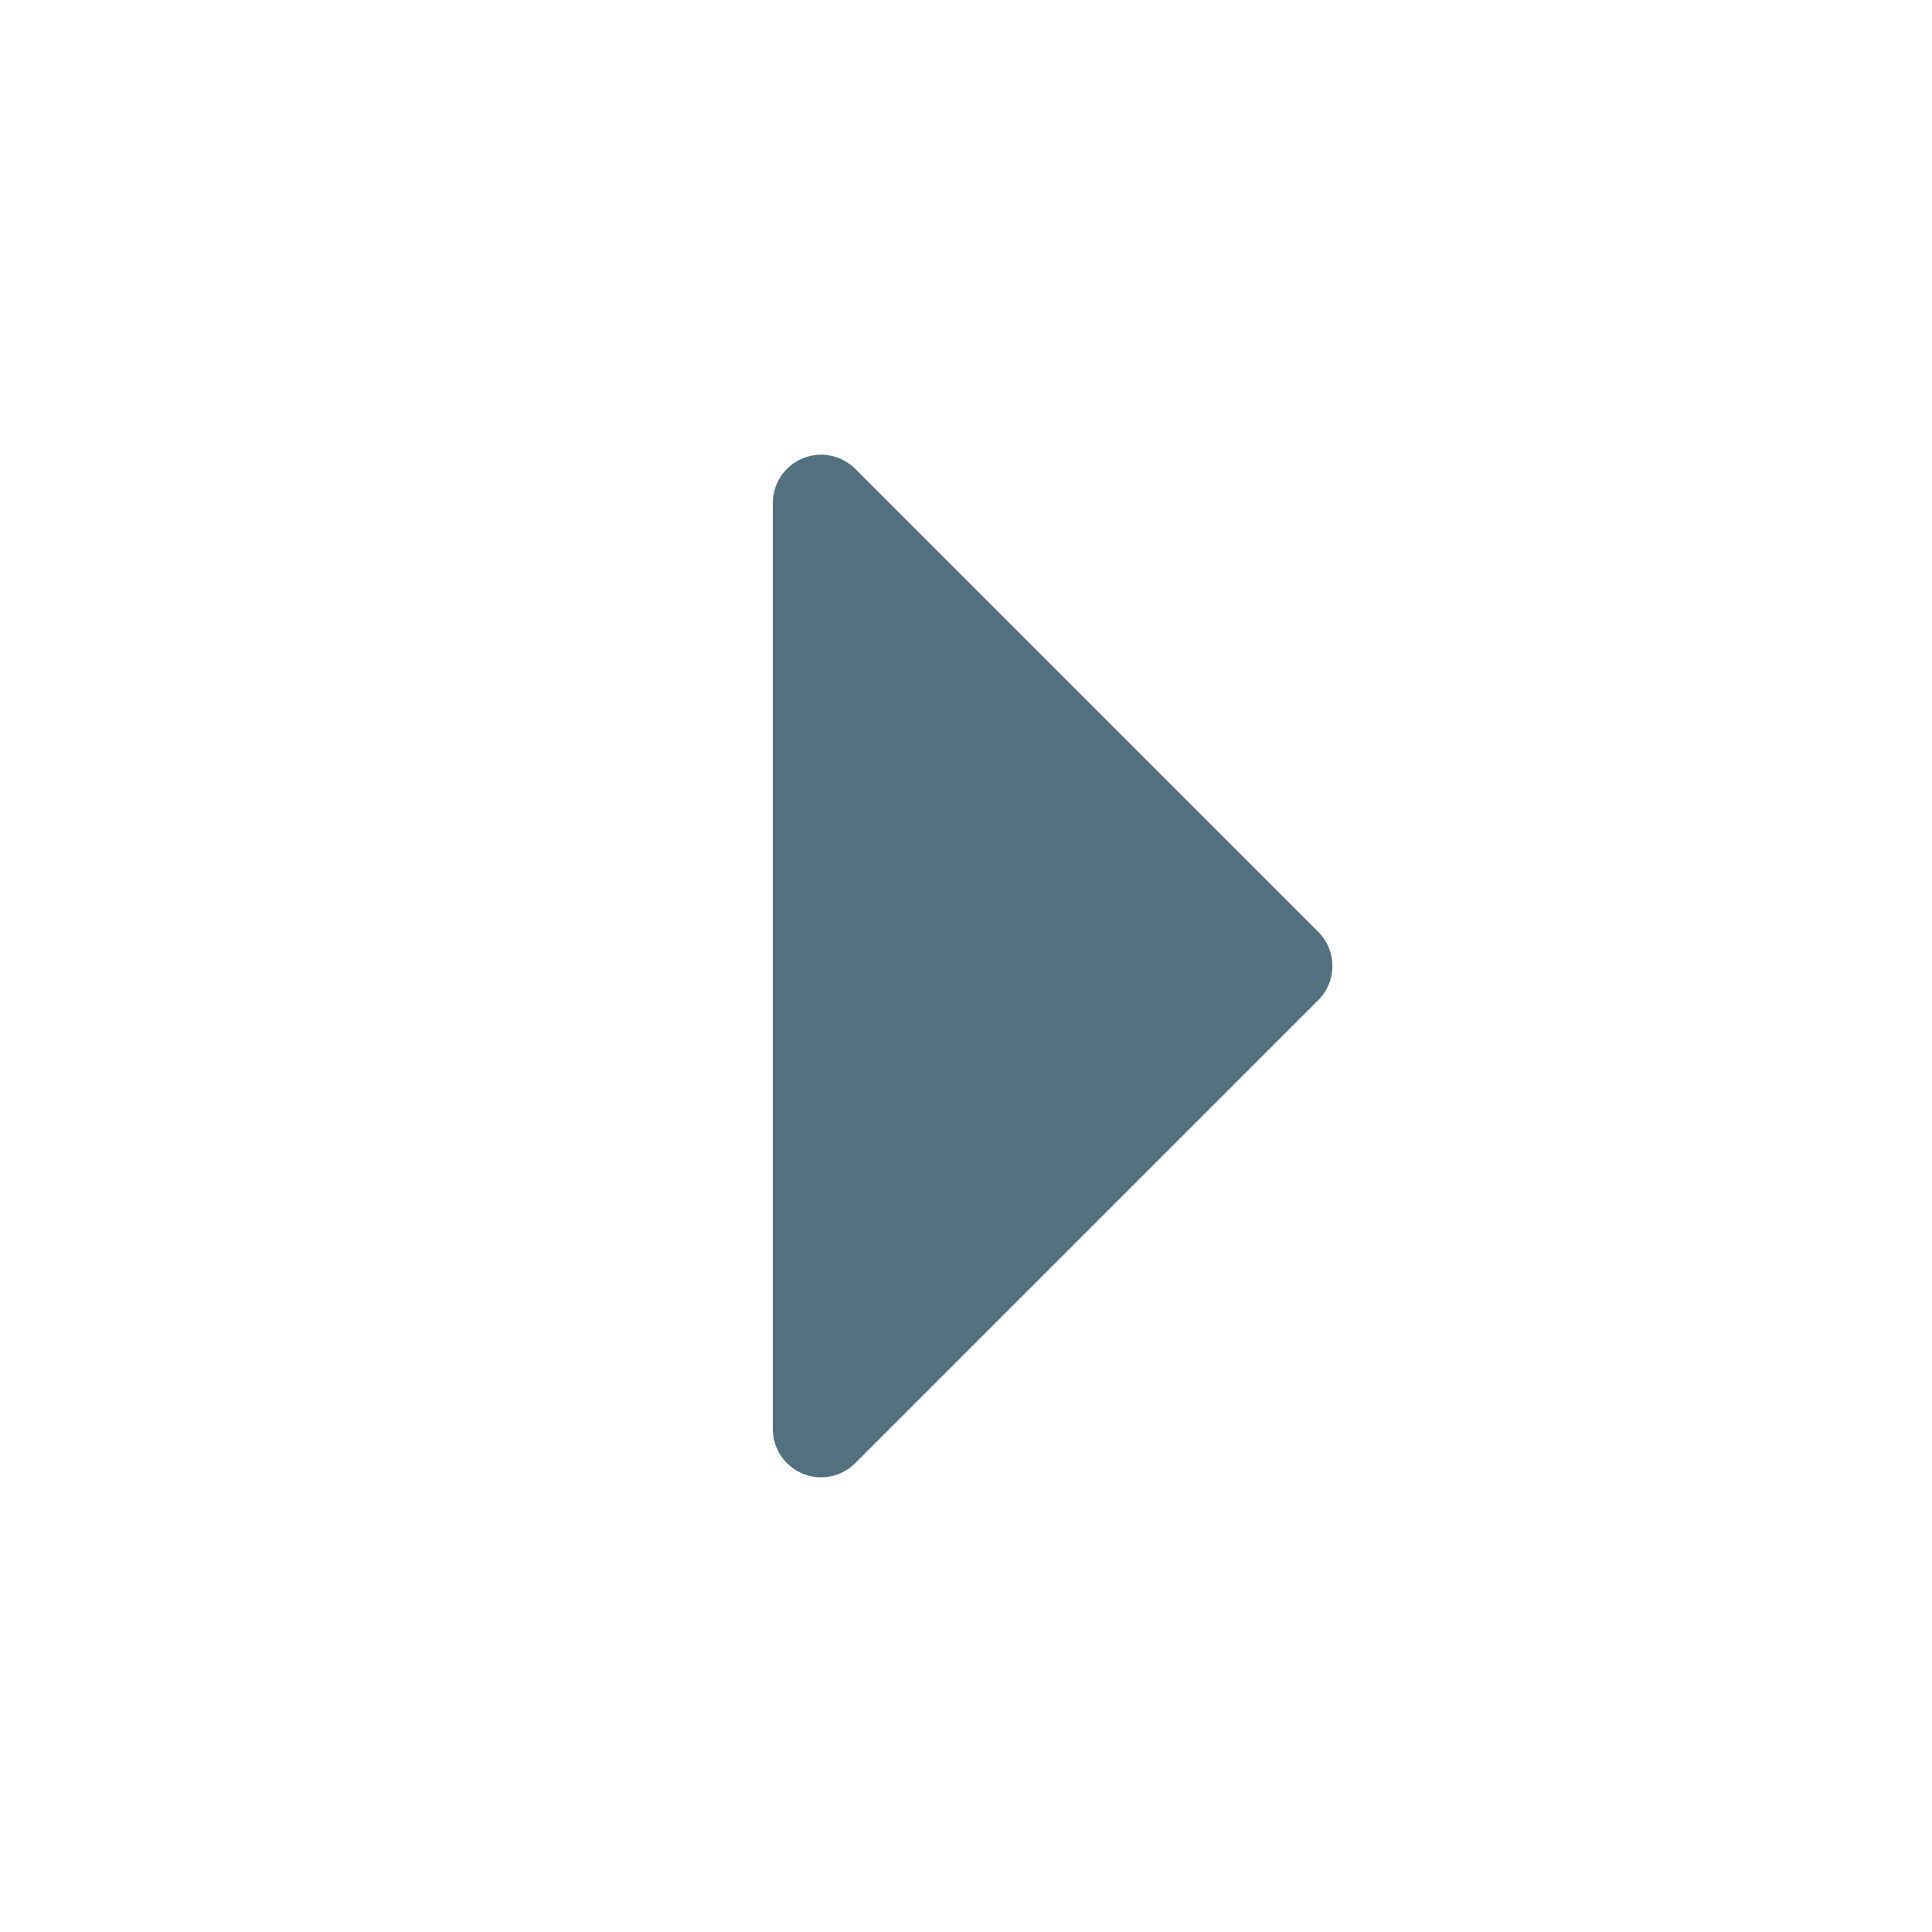
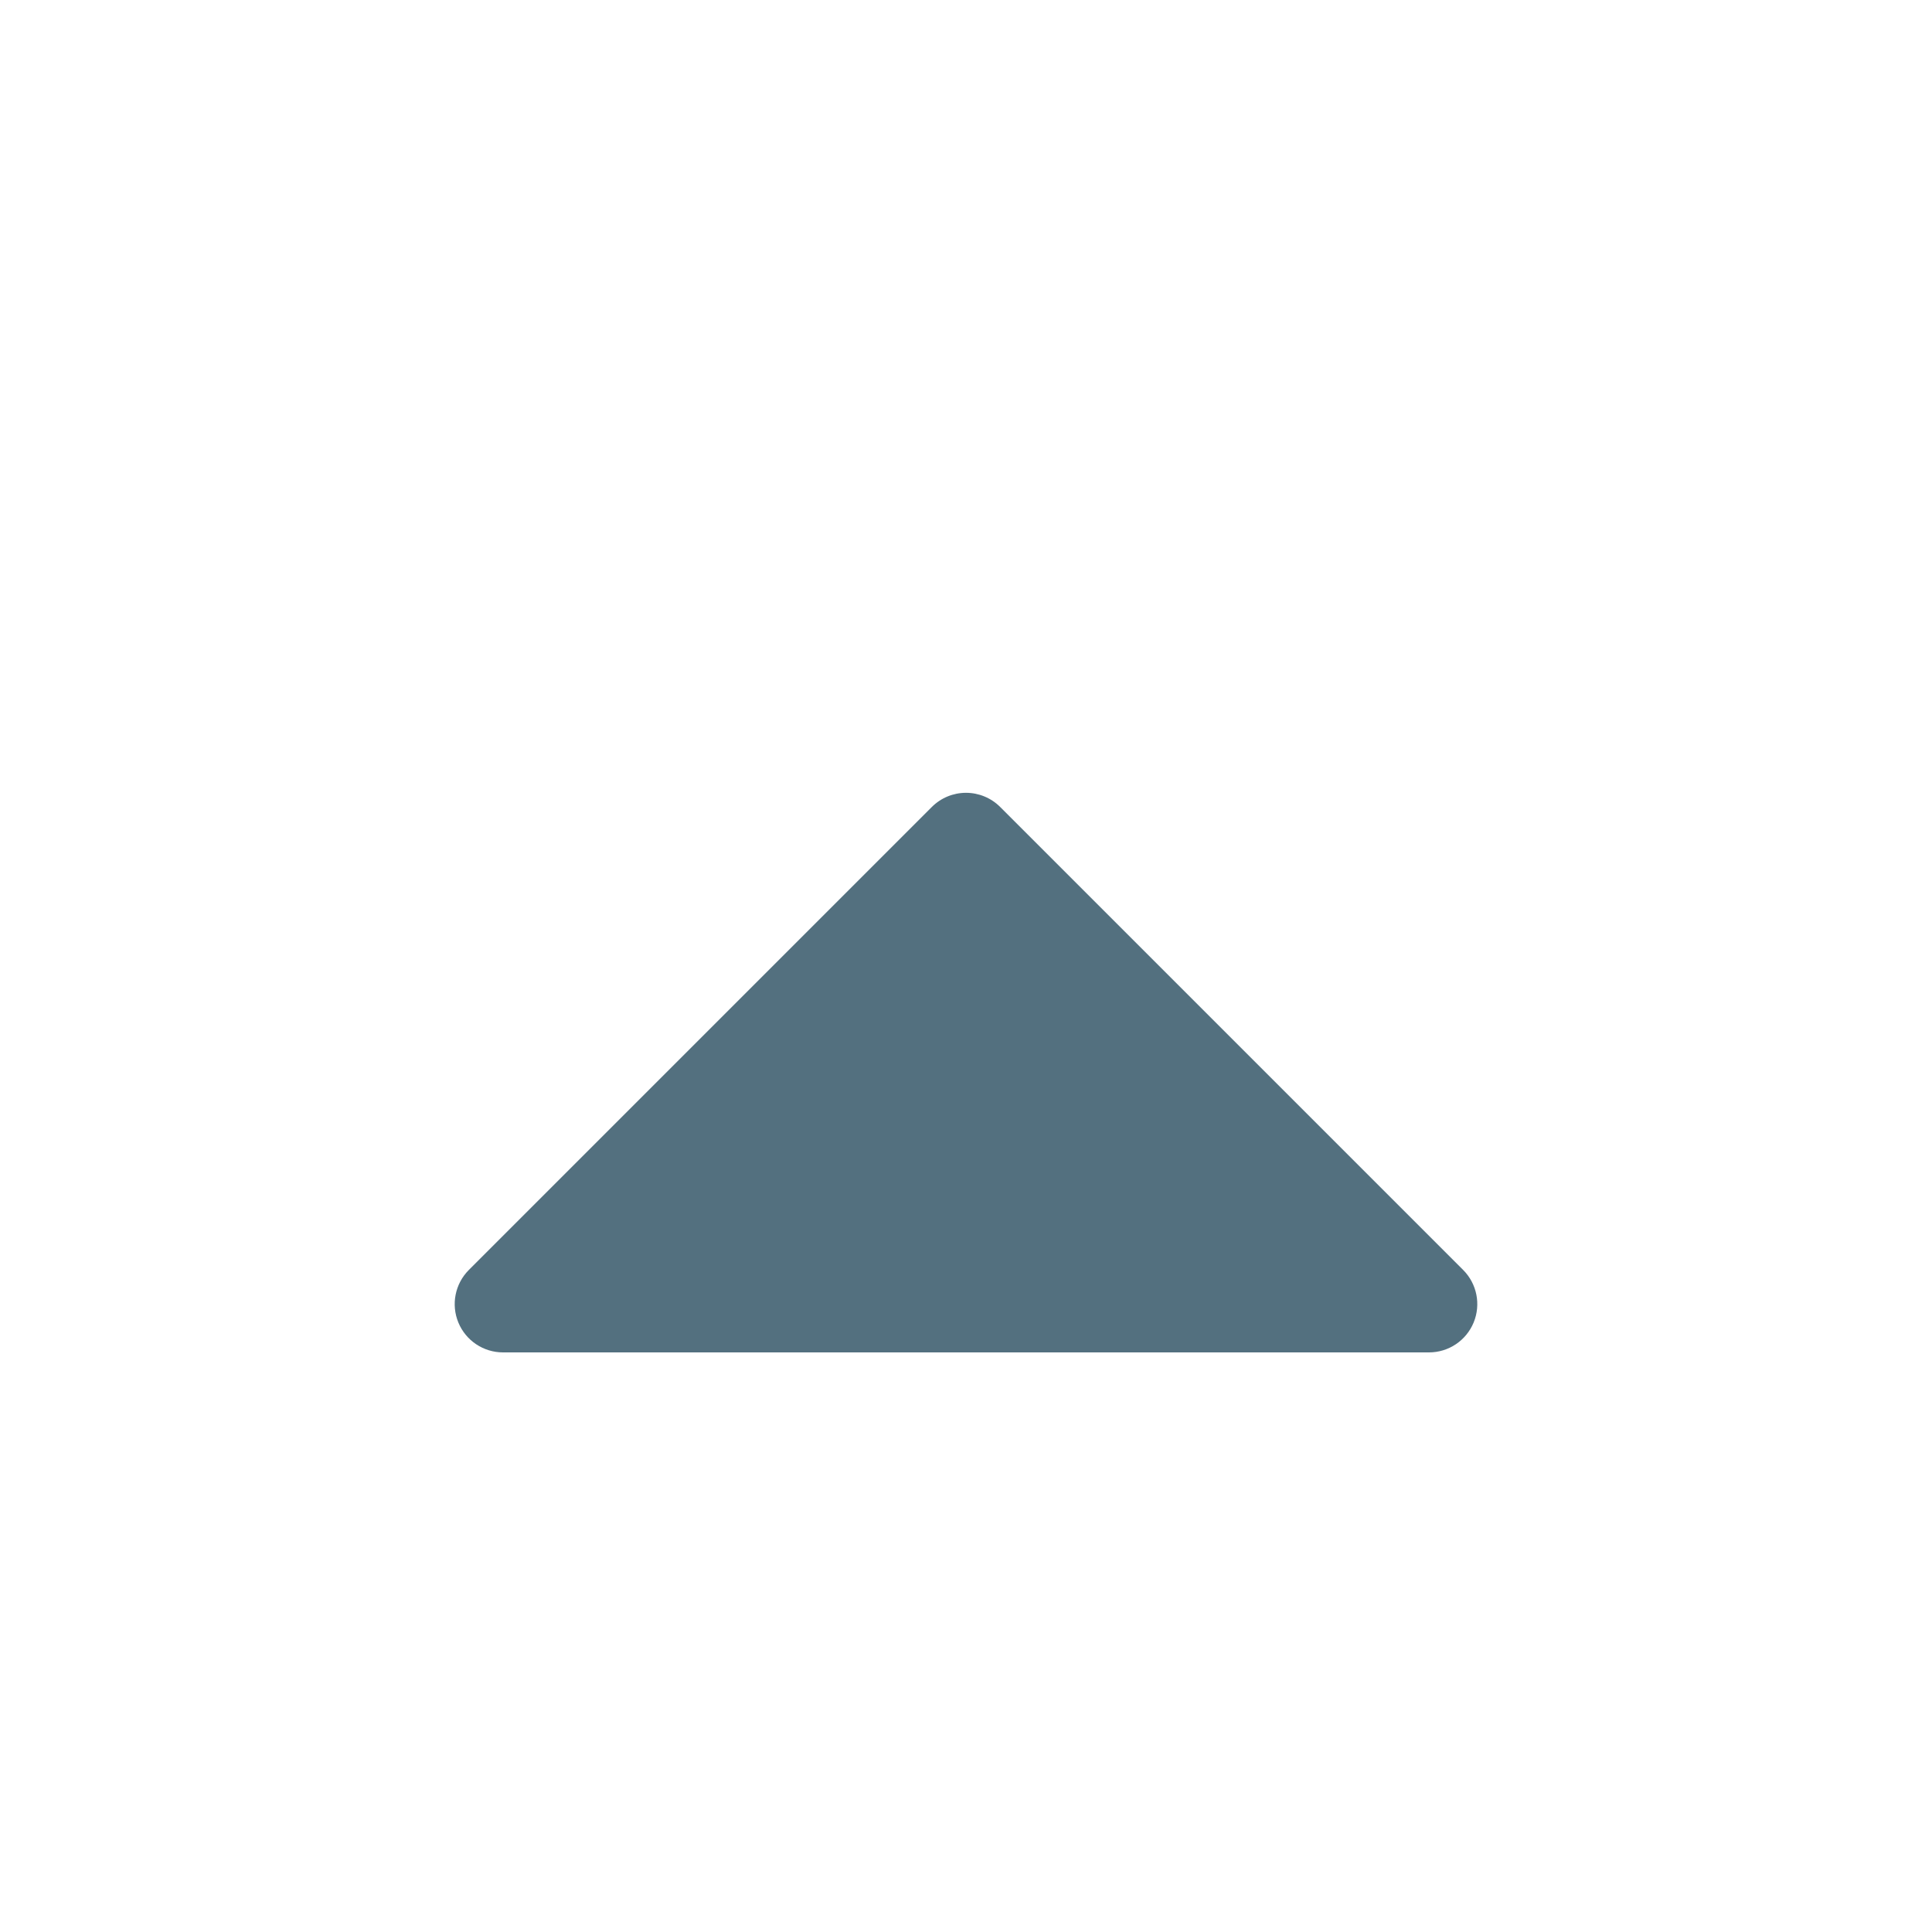
<svg xmlns="http://www.w3.org/2000/svg" width="20" height="20" fill="none" viewBox="0 0 20 20">
  <g class="20x20/Solid/arrow_close">
-     <path fill="#53707F" d="M8.854 15.146A.5.5 0 0 1 8 14.793V5.207a.5.5 0 0 1 .854-.353l4.792 4.792a.5.5 0 0 1 0 .708l-4.792 4.792Z" class="Primary" />
+     <path fill="#53707F" d="M4.854 13.146a.5.5 0 0 0 .353.854h9.586a.5.5 0 0 0 .353-.854l-4.792-4.792a.5.5 0 0 0-.708 0l-4.792 4.792Z" class="Primary" />
  </g>
</svg>
